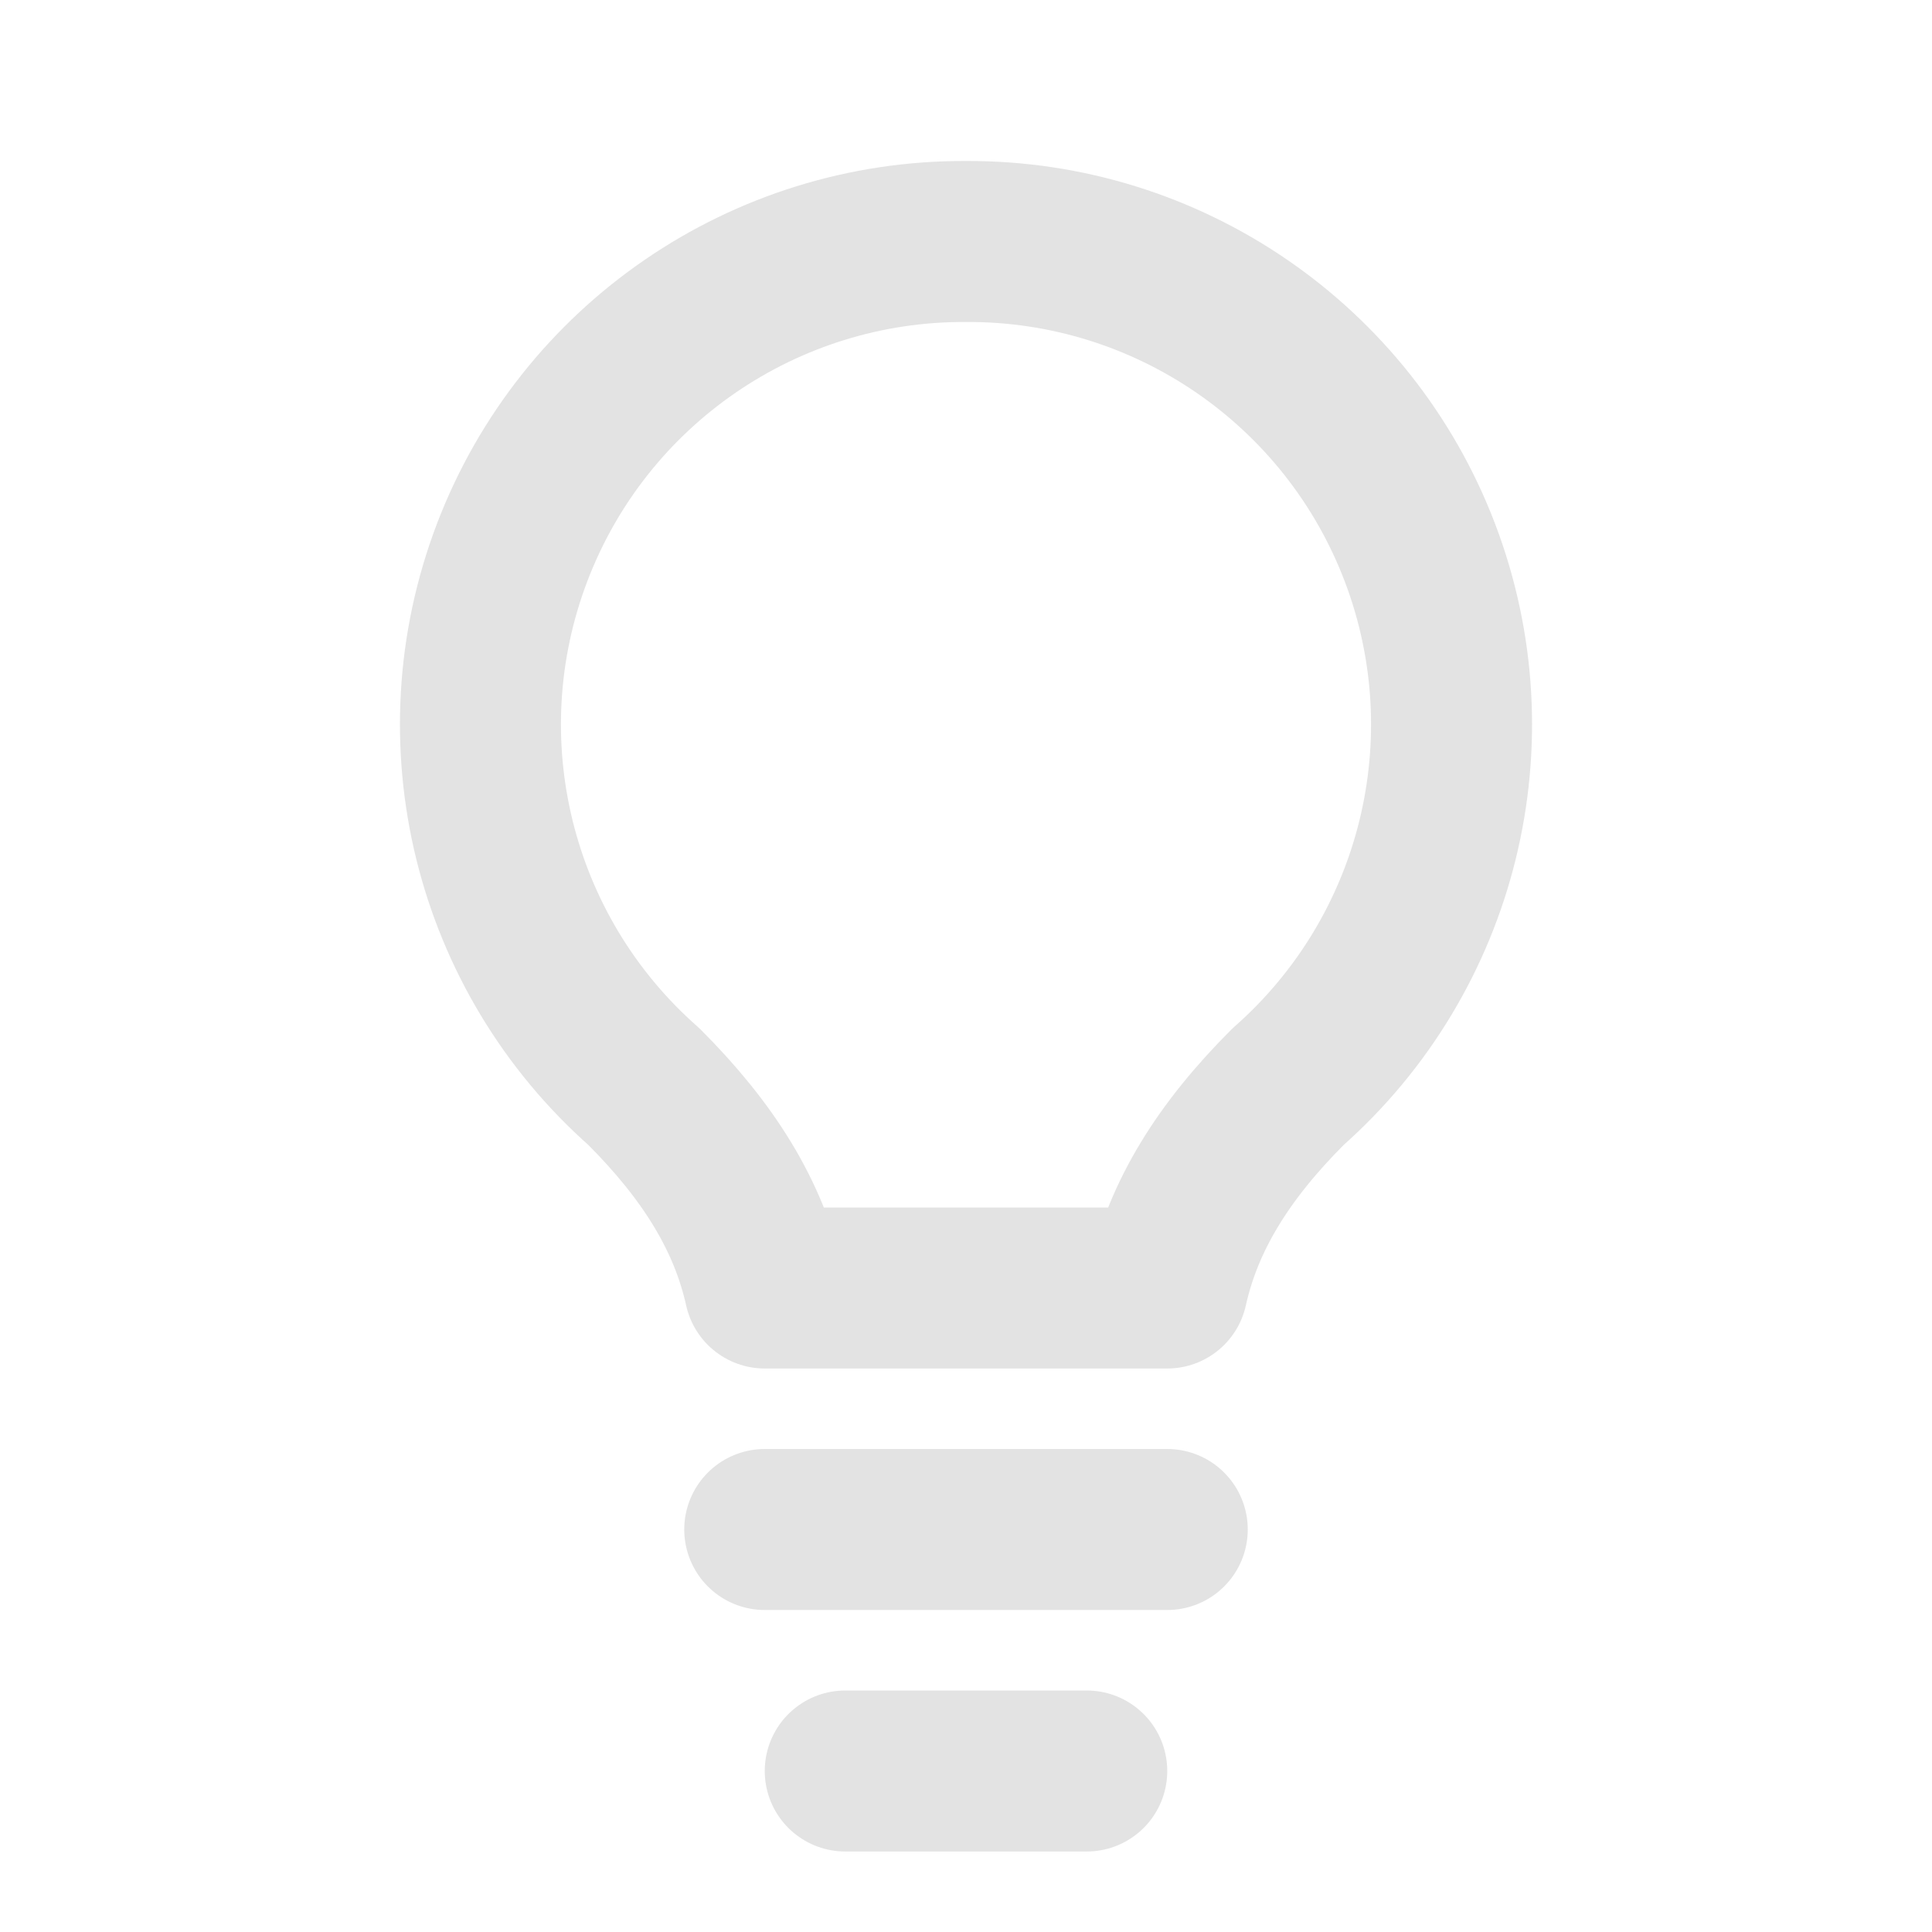
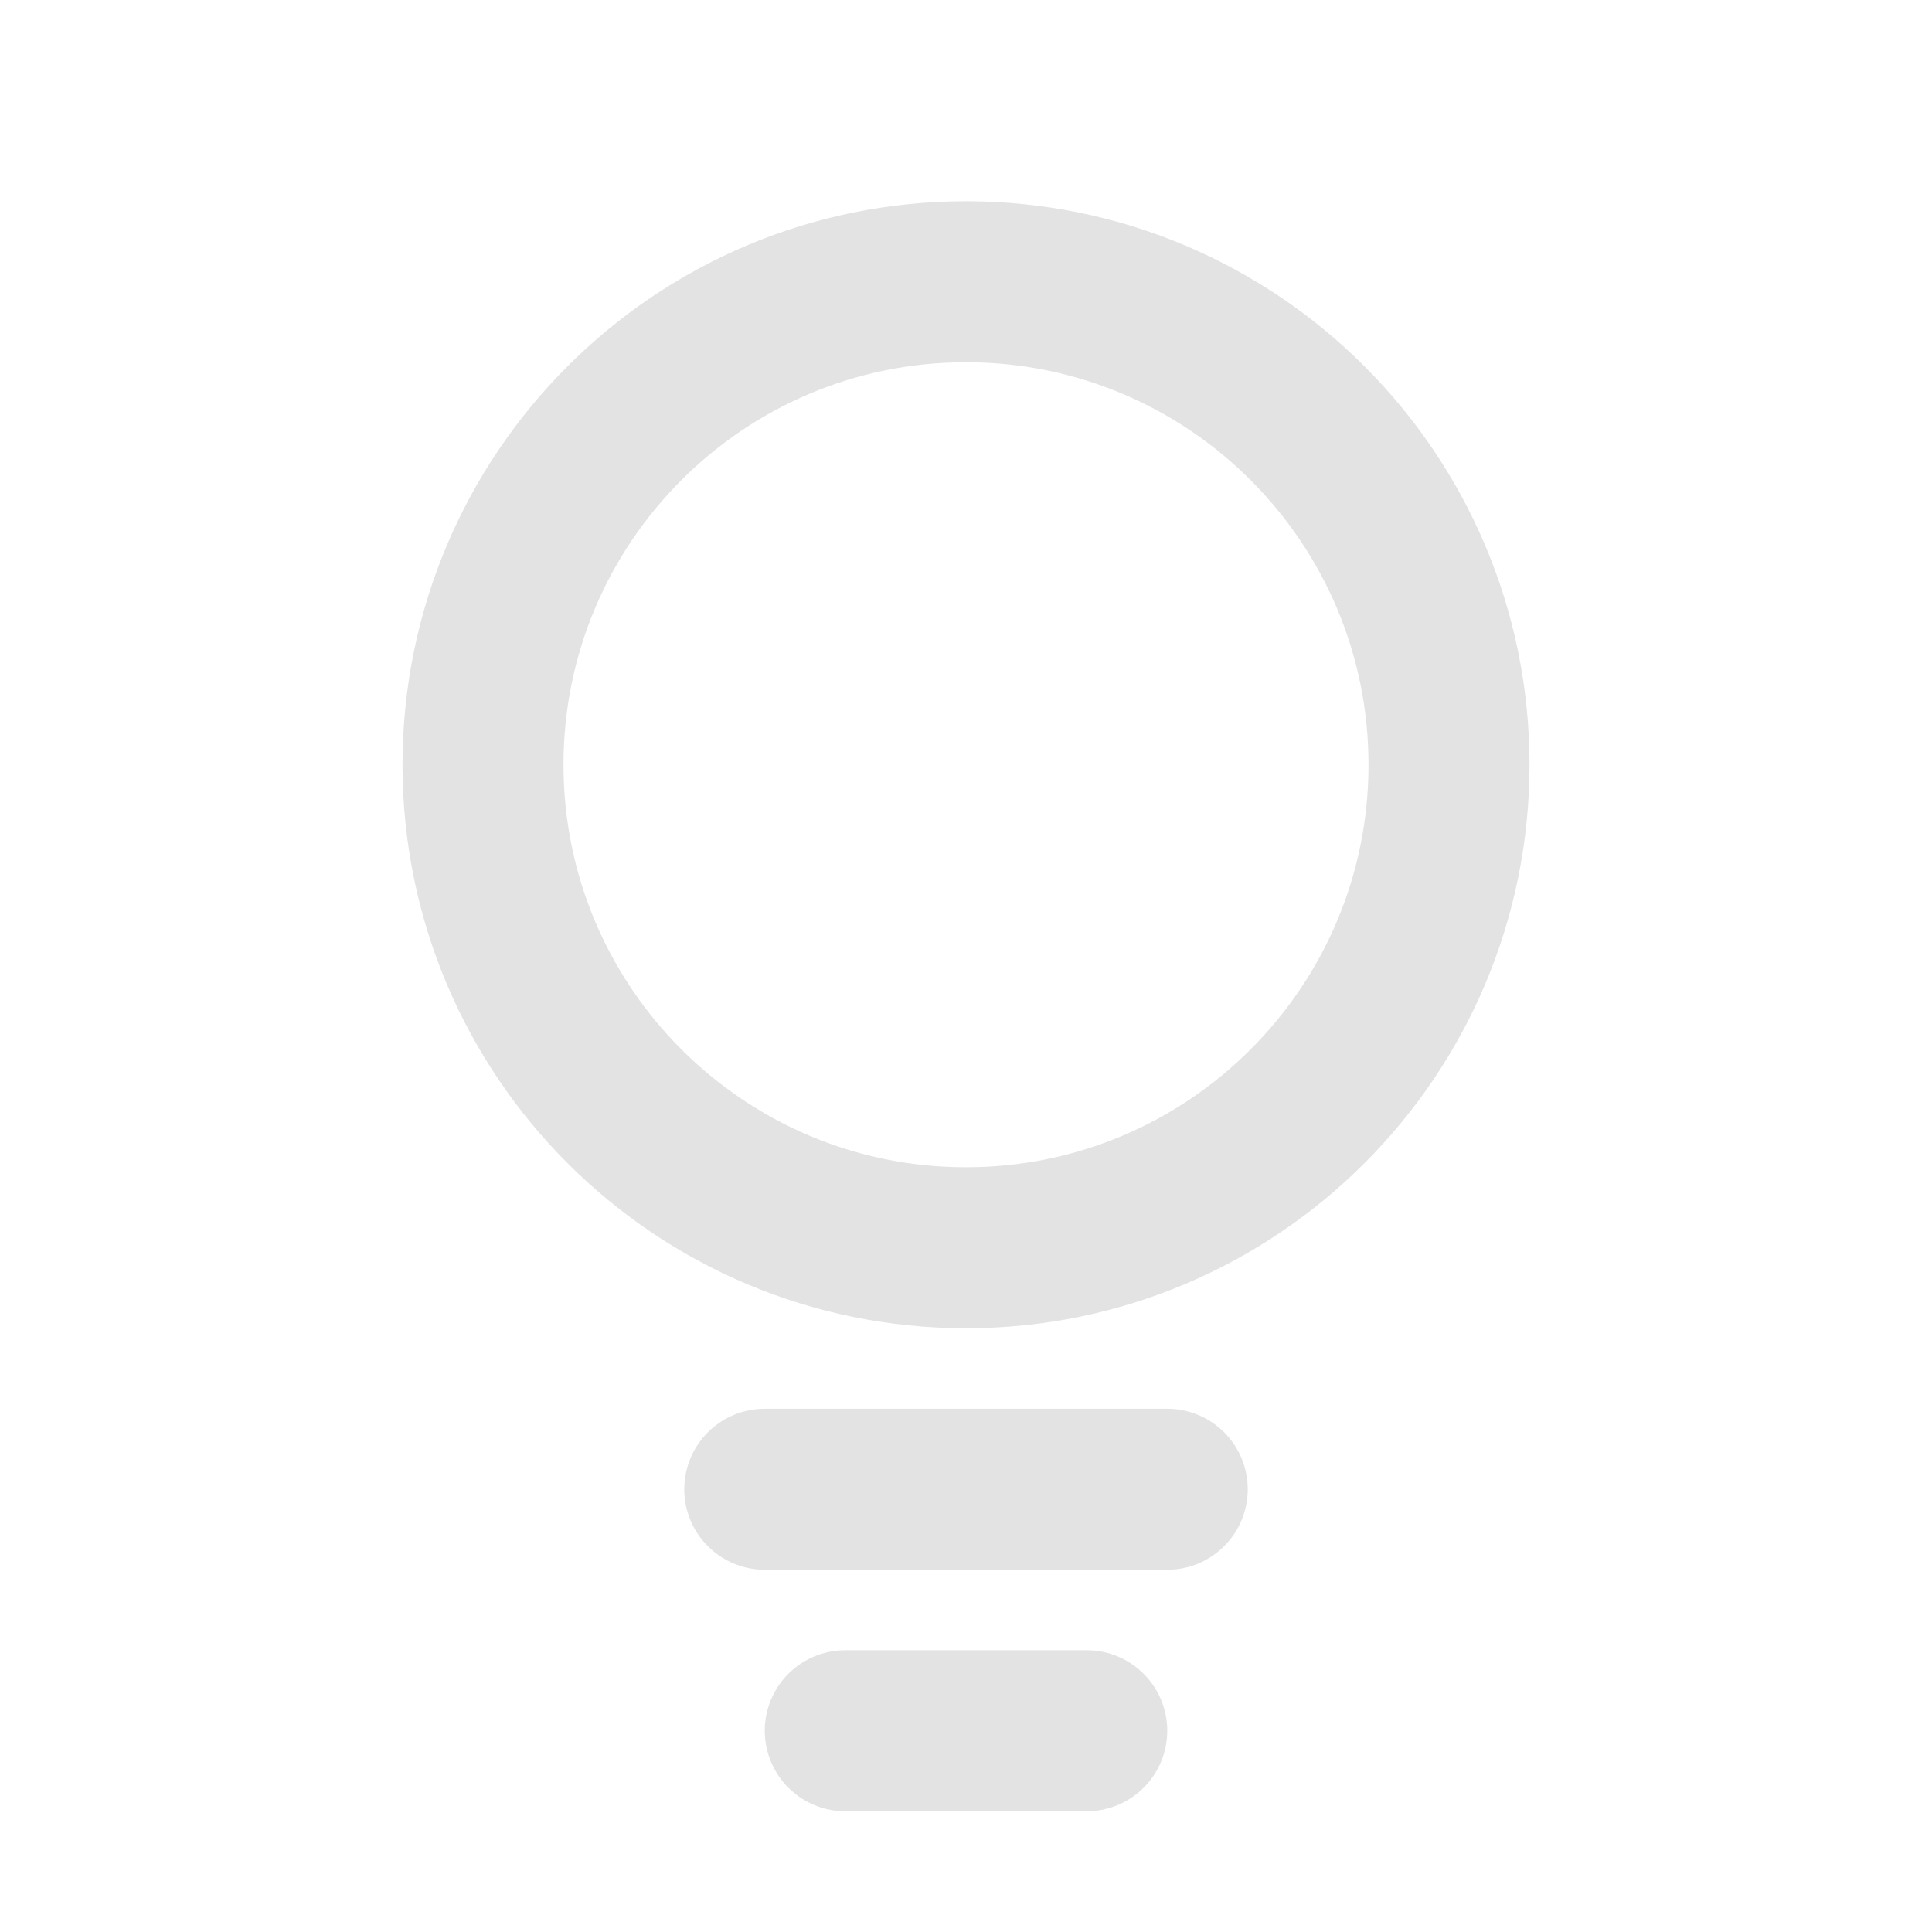
<svg xmlns="http://www.w3.org/2000/svg" height="24px" width="24px" viewBox="0 0 24 24" fill="none" stroke="#e3e3e3" stroke-width="2" stroke-linecap="round" stroke-linejoin="round">
-   <path d="M12 3a6 6 0 0 0-4 10.5c.8.8 1.3 1.6 1.5 2.5h5c.2-.9.7-1.7 1.5-2.5A6 6 0 0 0 12 3z" />
-   <path d="M9.5 19h5M10.5 22h3" />
+   <circle cx="12" cy="9.5" r="6" />
+   <path d="M9.5 18.5h5M10.5 21.5h3" />
</svg>
